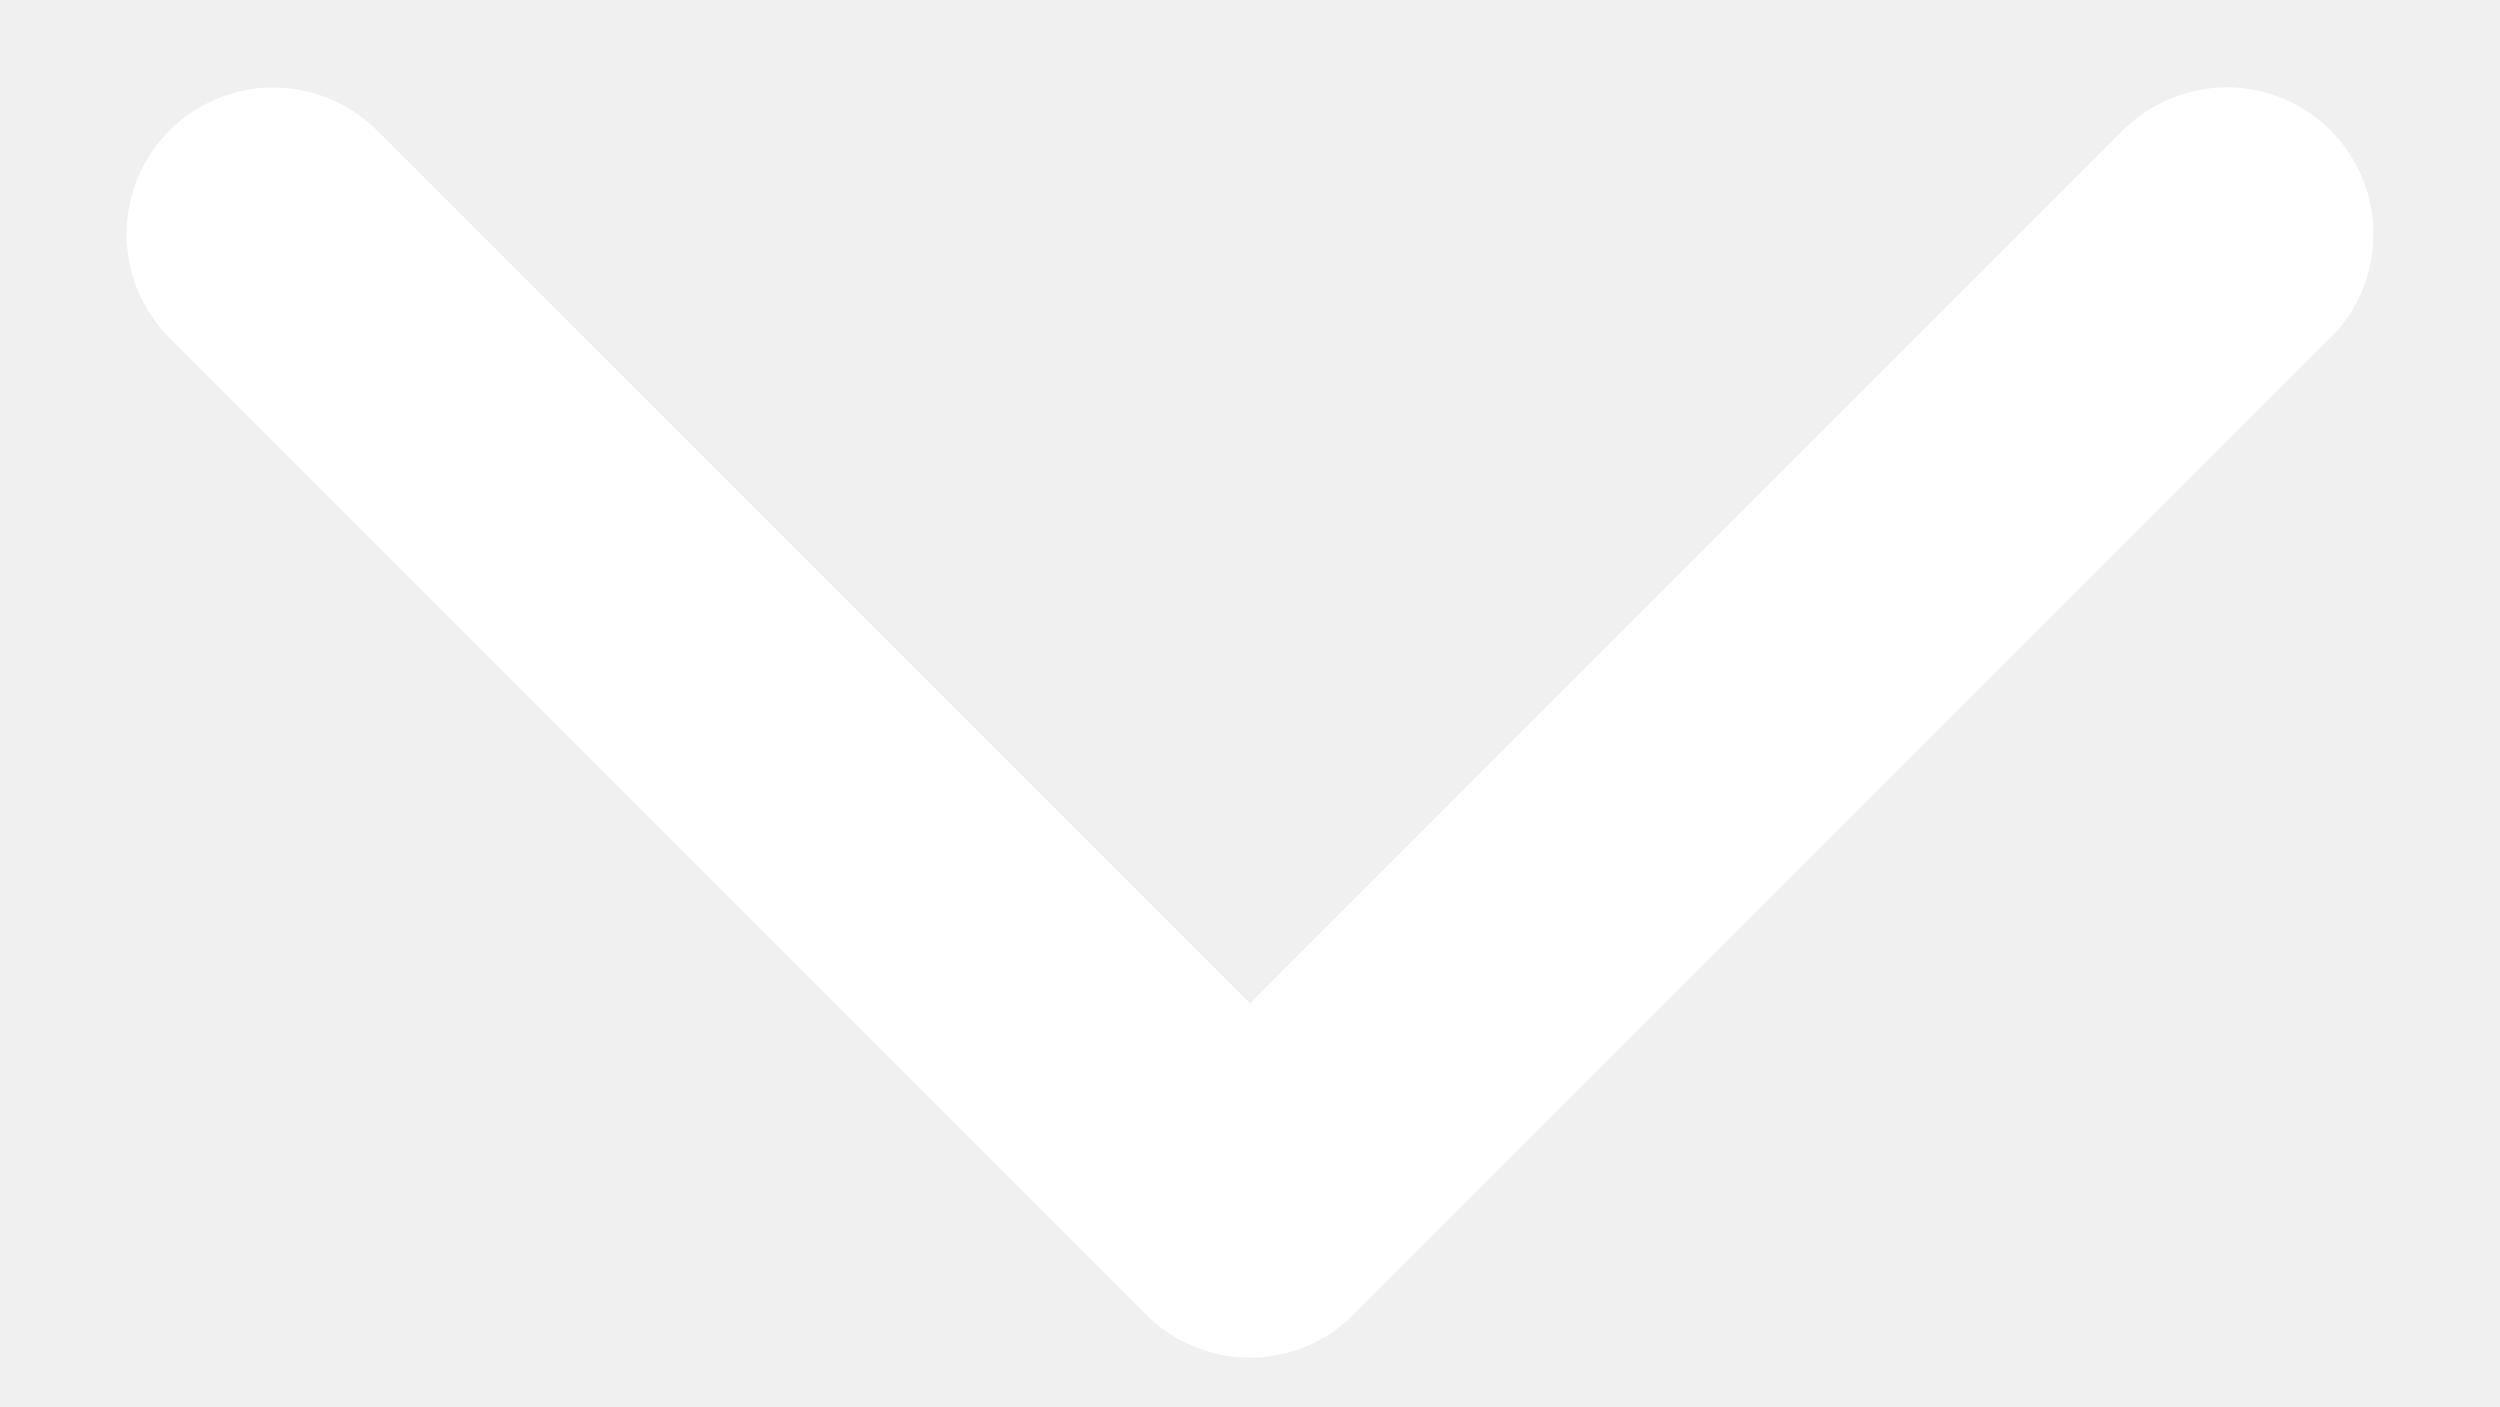
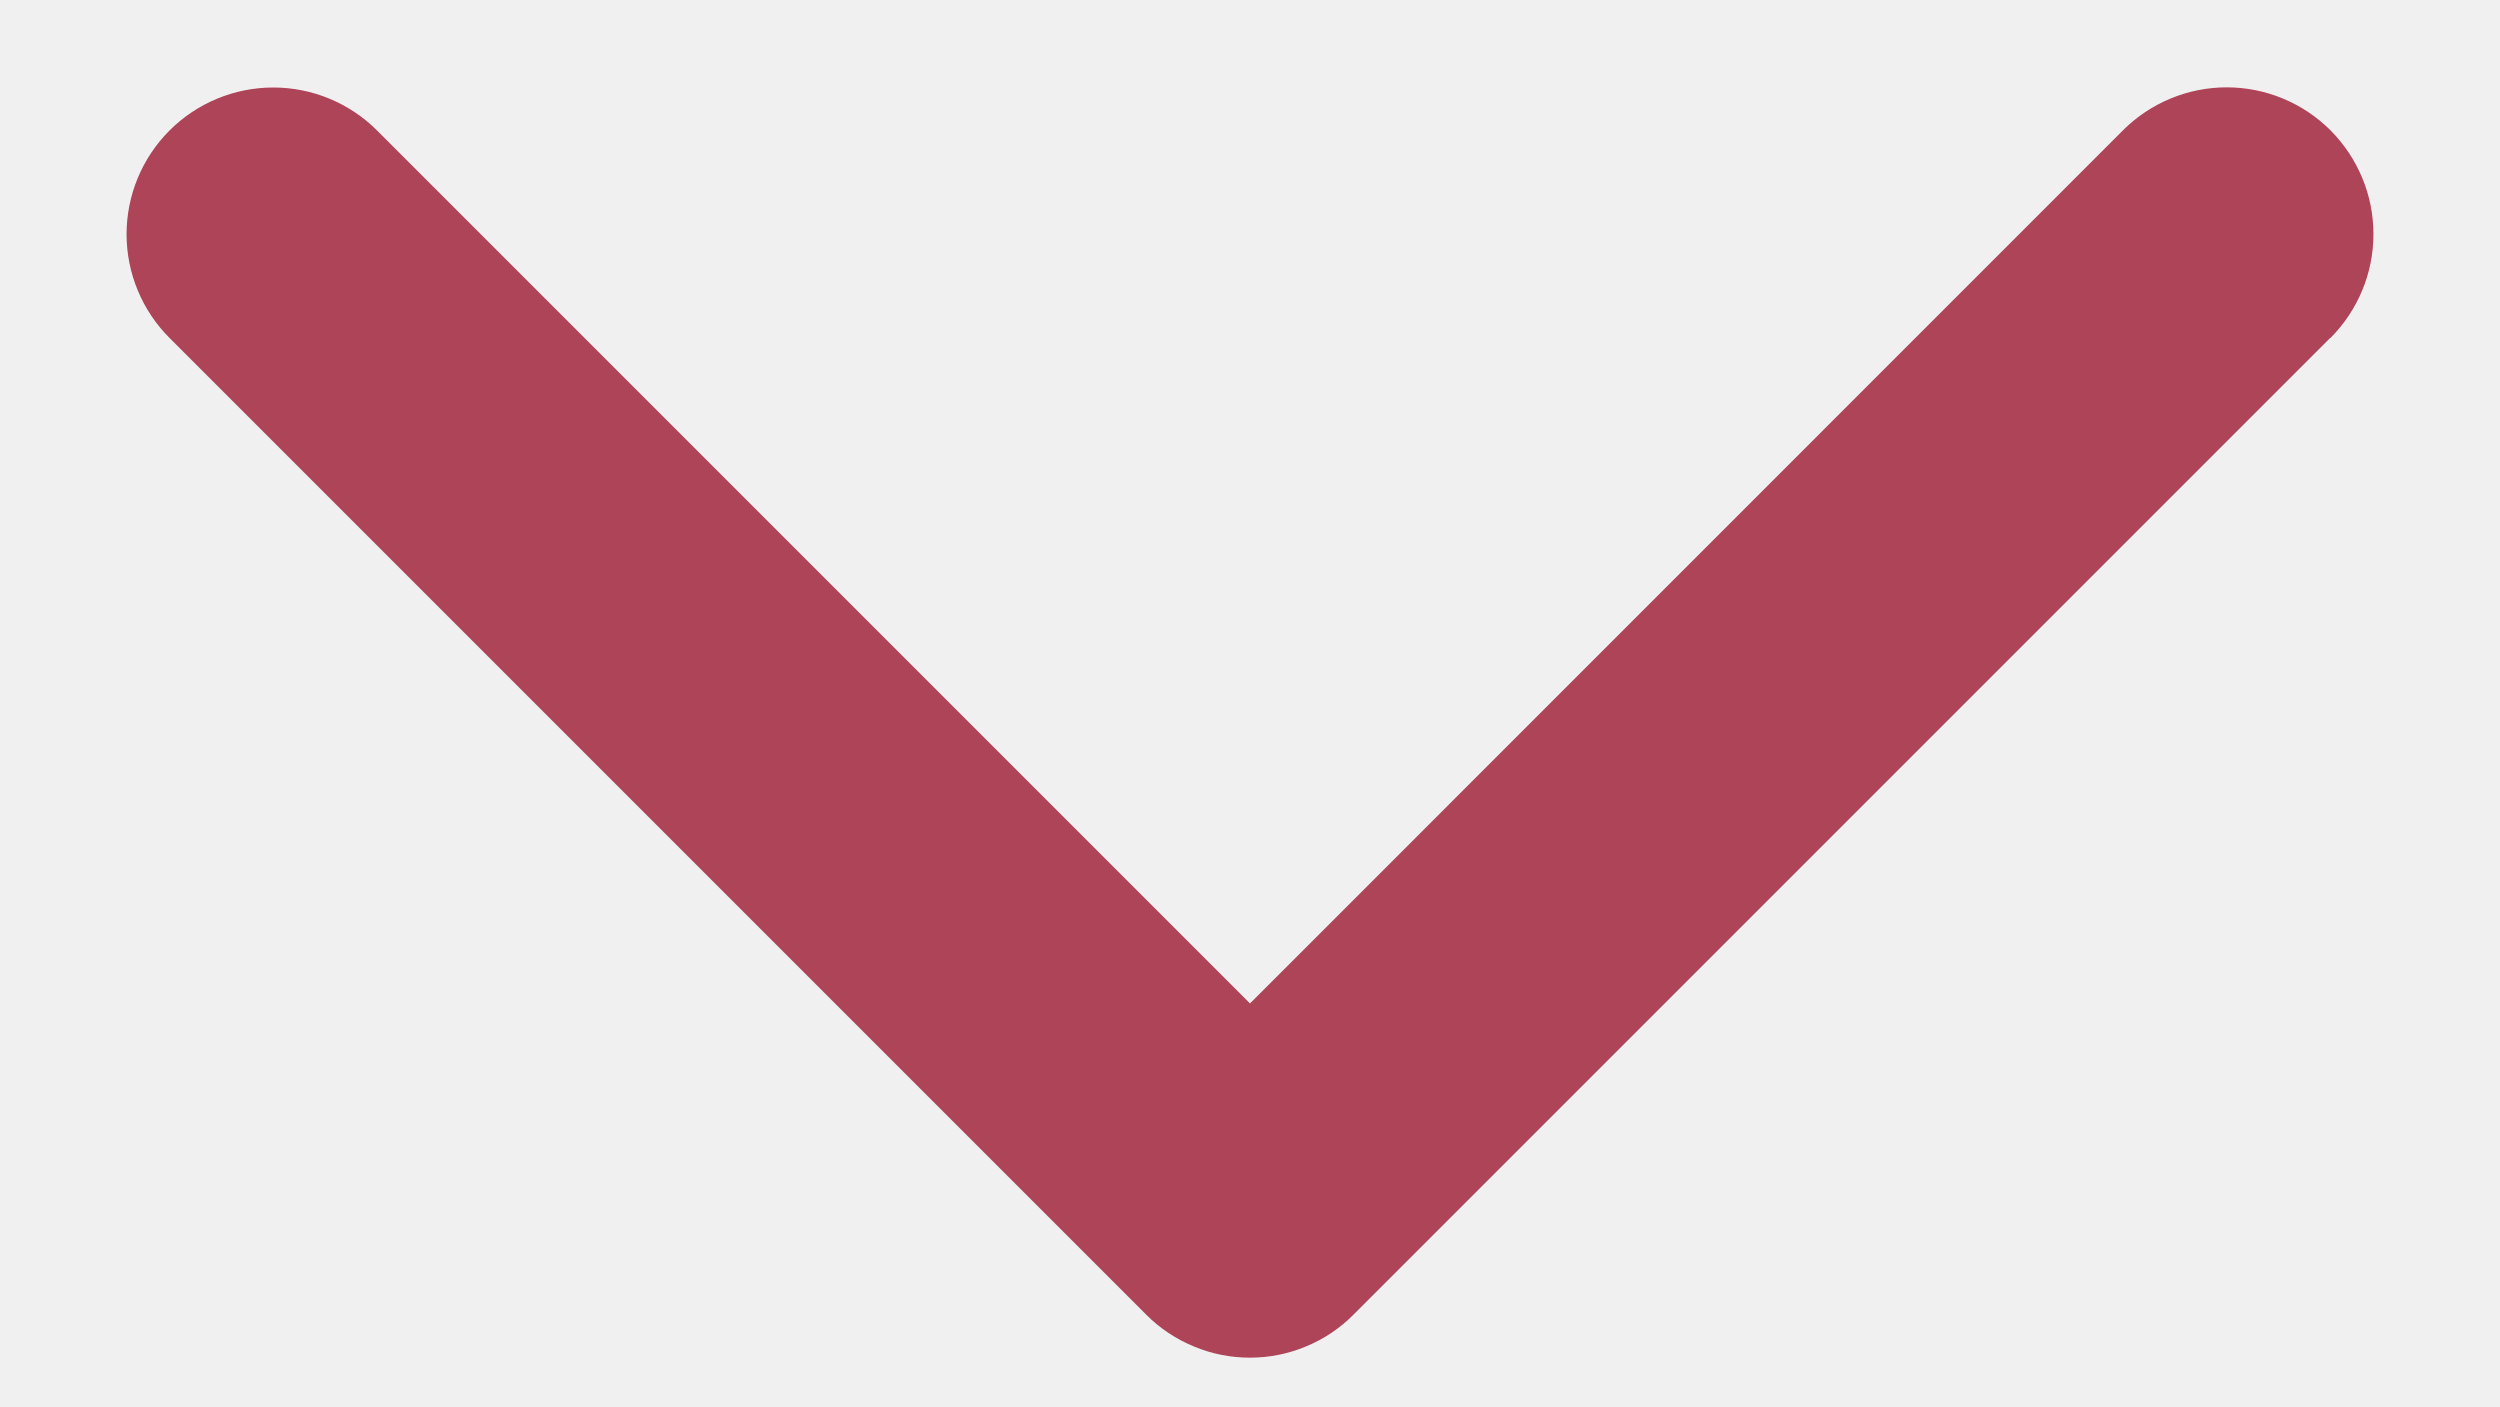
<svg xmlns="http://www.w3.org/2000/svg" width="16" height="9" viewBox="0 0 16 9" fill="none">
-   <path d="M14.913 2.163L8.663 8.413C8.576 8.501 8.473 8.57 8.359 8.617C8.245 8.665 8.123 8.689 7.999 8.689C7.876 8.689 7.754 8.665 7.64 8.617C7.526 8.57 7.422 8.501 7.335 8.413L1.085 2.163C0.909 1.987 0.81 1.748 0.81 1.499C0.81 1.25 0.909 1.011 1.085 0.835C1.261 0.659 1.5 0.56 1.749 0.56C1.998 0.56 2.237 0.659 2.413 0.835L8 6.422L13.587 0.834C13.763 0.658 14.002 0.559 14.251 0.559C14.5 0.559 14.739 0.658 14.915 0.834C15.091 1.011 15.19 1.249 15.19 1.498C15.19 1.748 15.091 1.986 14.915 2.163L14.913 2.163Z" fill="white" />
+   <path d="M14.913 2.163L8.663 8.413C8.576 8.501 8.473 8.57 8.359 8.617C8.245 8.665 8.123 8.689 7.999 8.689C7.876 8.689 7.754 8.665 7.64 8.617C7.526 8.57 7.422 8.501 7.335 8.413L1.085 2.163C0.909 1.987 0.81 1.748 0.81 1.499C0.81 1.25 0.909 1.011 1.085 0.835C1.261 0.659 1.5 0.56 1.749 0.56C1.998 0.56 2.237 0.659 2.413 0.835L8 6.422L13.587 0.834C13.763 0.658 14.002 0.559 14.251 0.559C14.5 0.559 14.739 0.658 14.915 0.834C15.091 1.011 15.19 1.249 15.19 1.498C15.19 1.748 15.091 1.986 14.915 2.163L14.913 2.163Z" fill="#ae4458" />
</svg>
